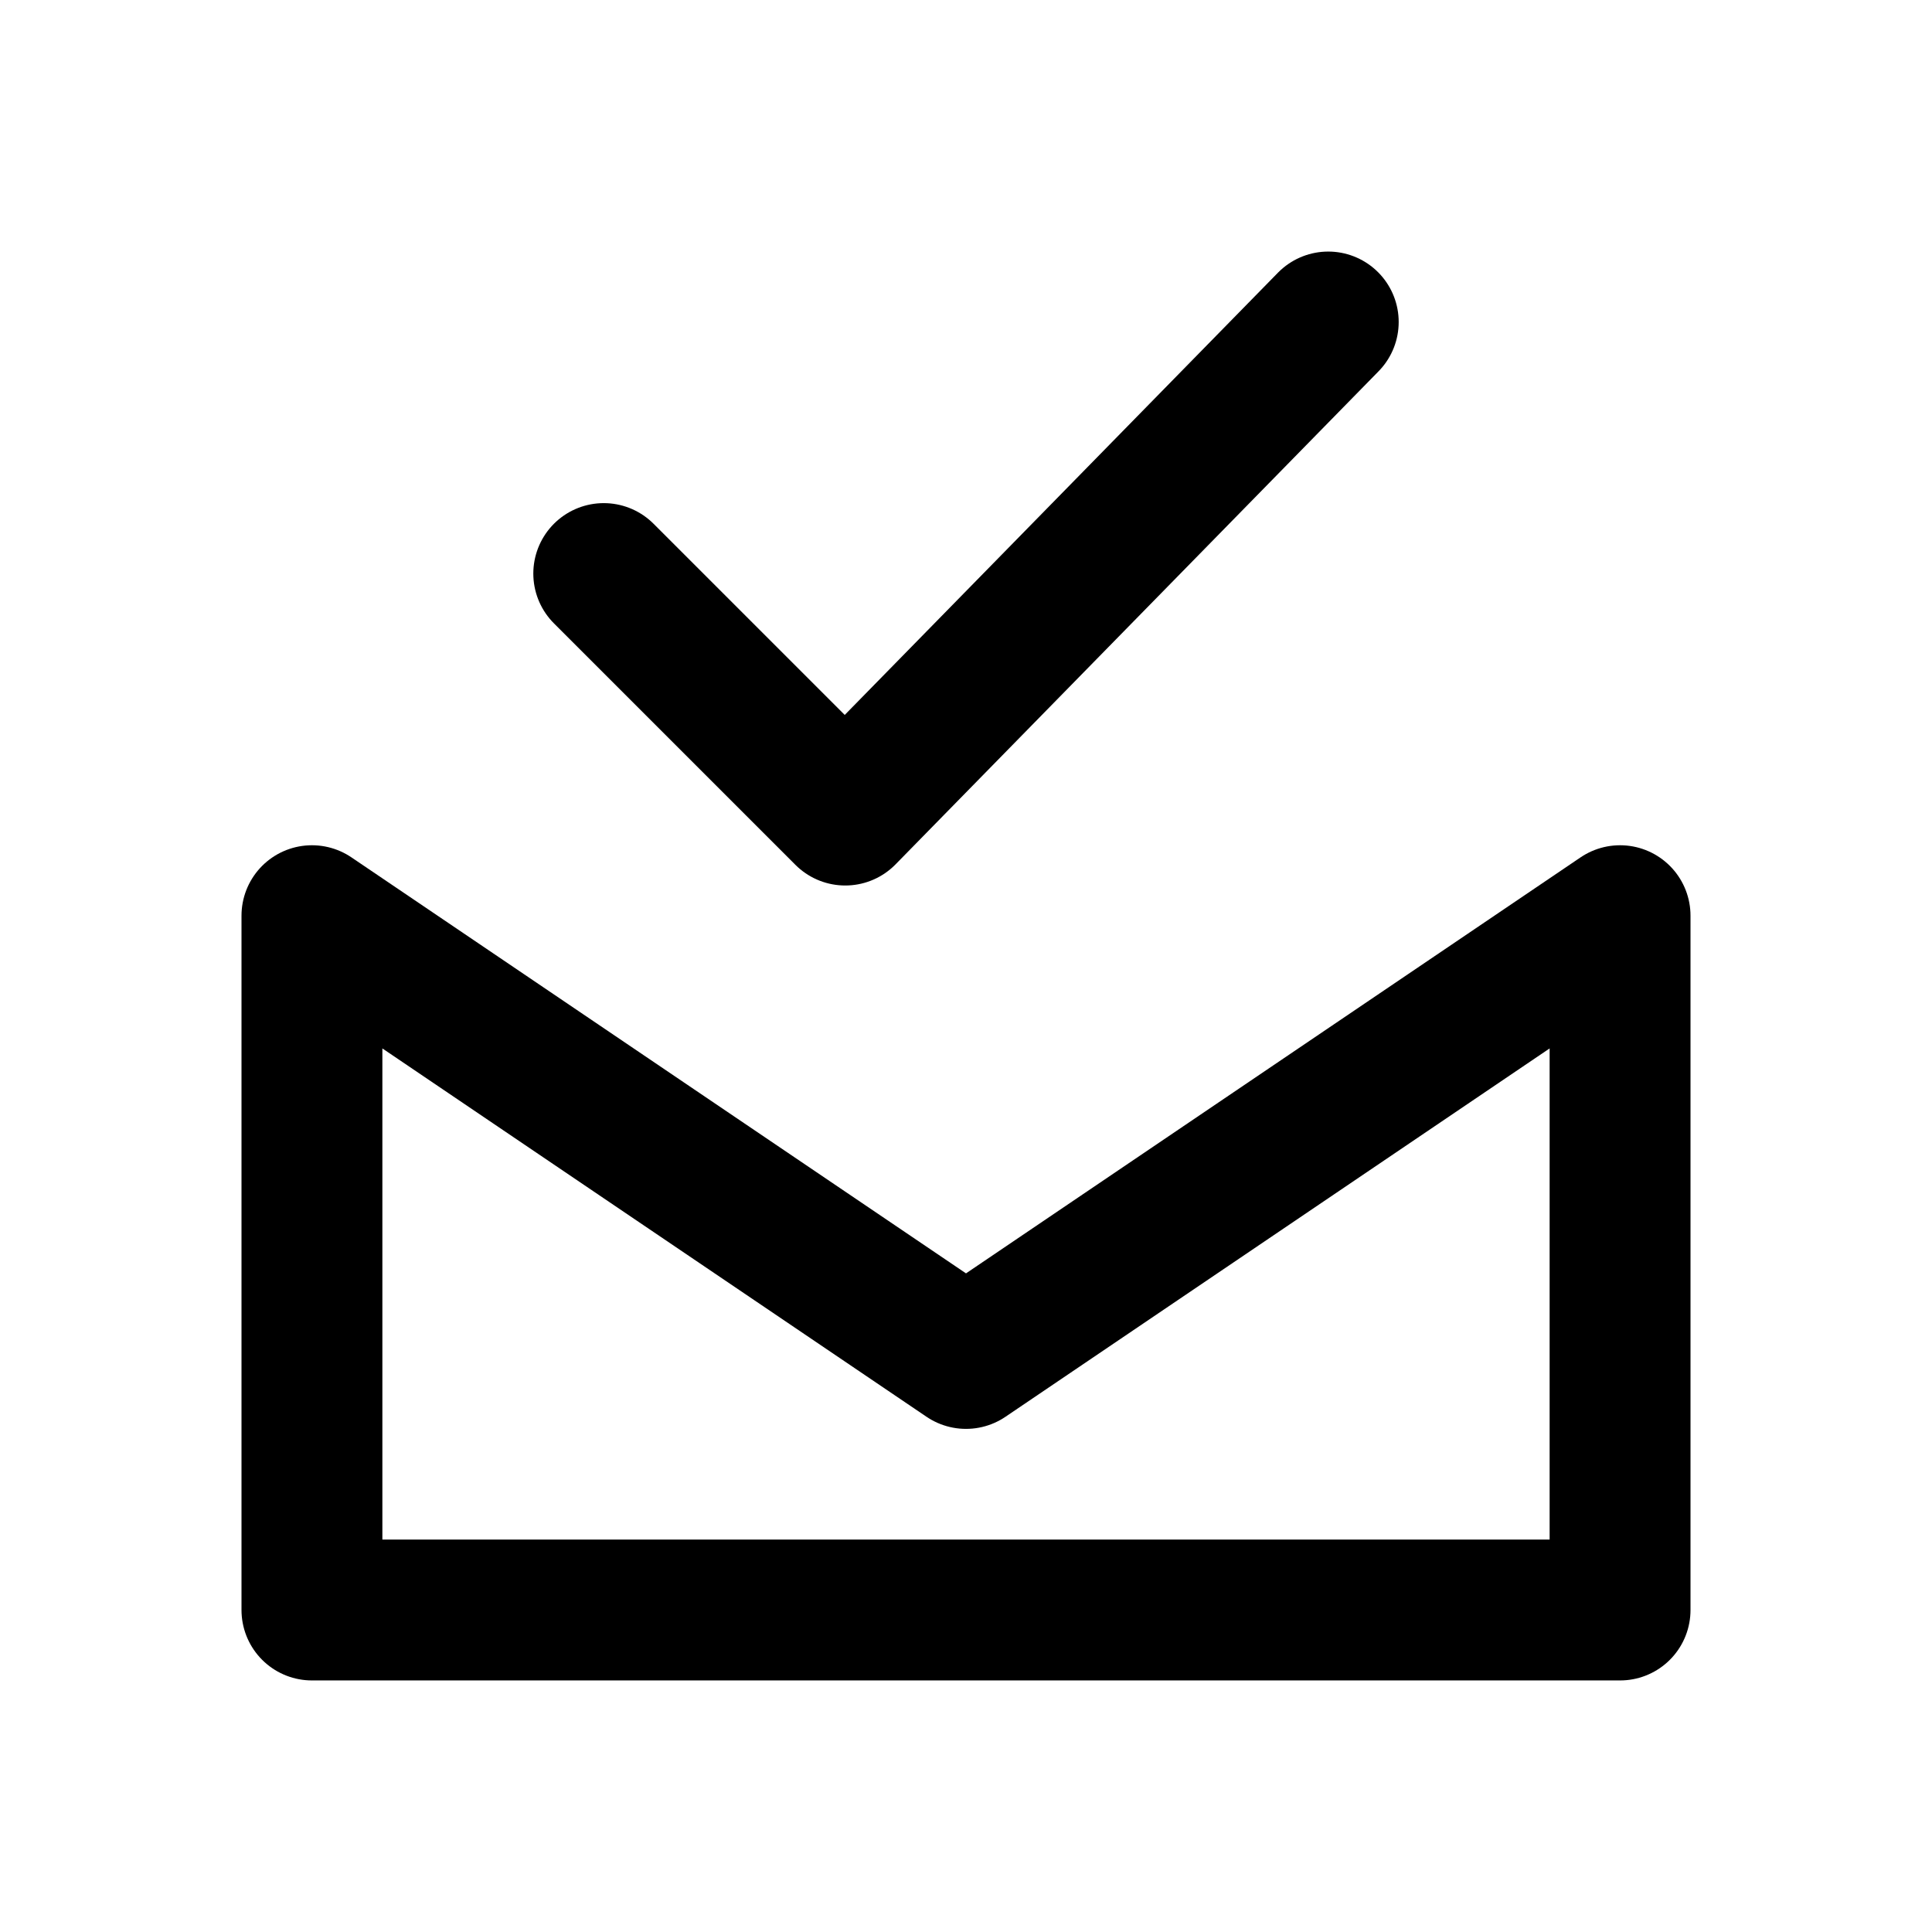
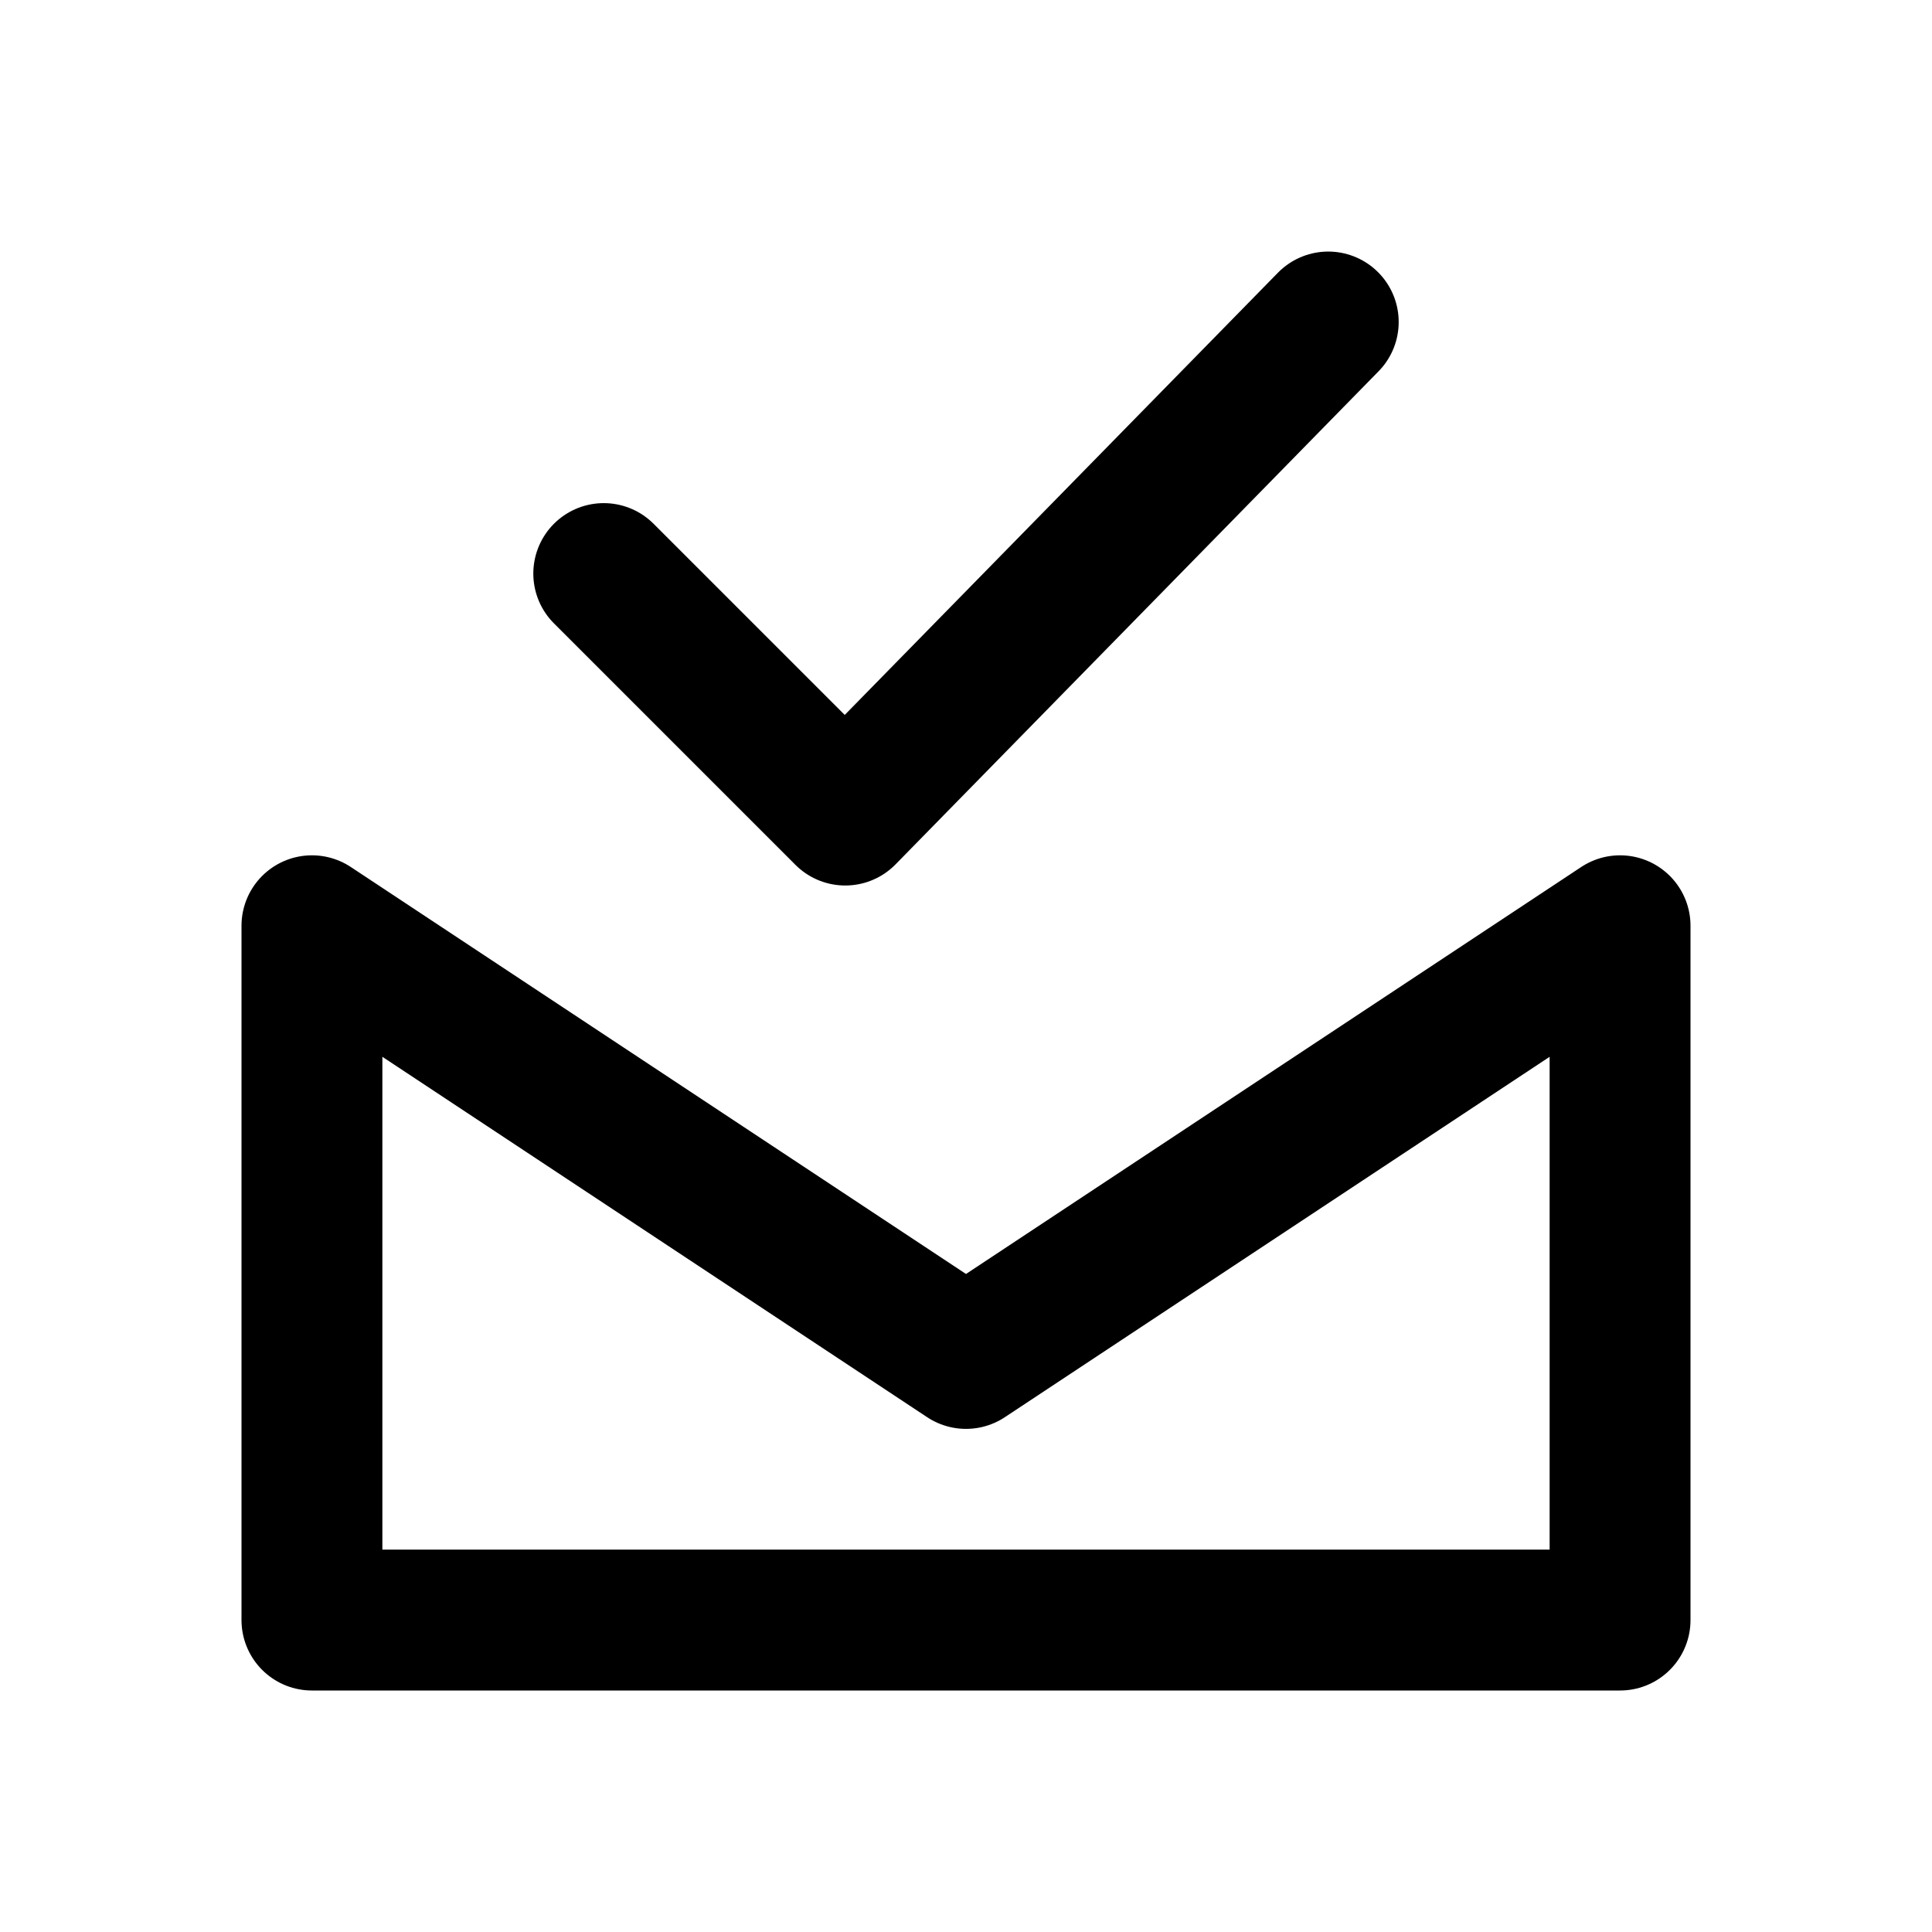
<svg xmlns="http://www.w3.org/2000/svg" width="24" height="24" viewBox="0 0 24 24" fill="none" stroke="currentColor" stroke-width="1.75" stroke-linecap="round" stroke-linejoin="round" aria-hidden="true" focusable="false">
-   <path d="M3.875 11.375L12 16.875 20.125 11.375V20H3.875V11.375Z" />
+   <path d="M3.875 11.5L12 16.875 20.125 11.5V20.125H3.875V11.5Z" />
  <path d="M7.5 7.125L10.5 10.125 16.5 4" />
</svg>
